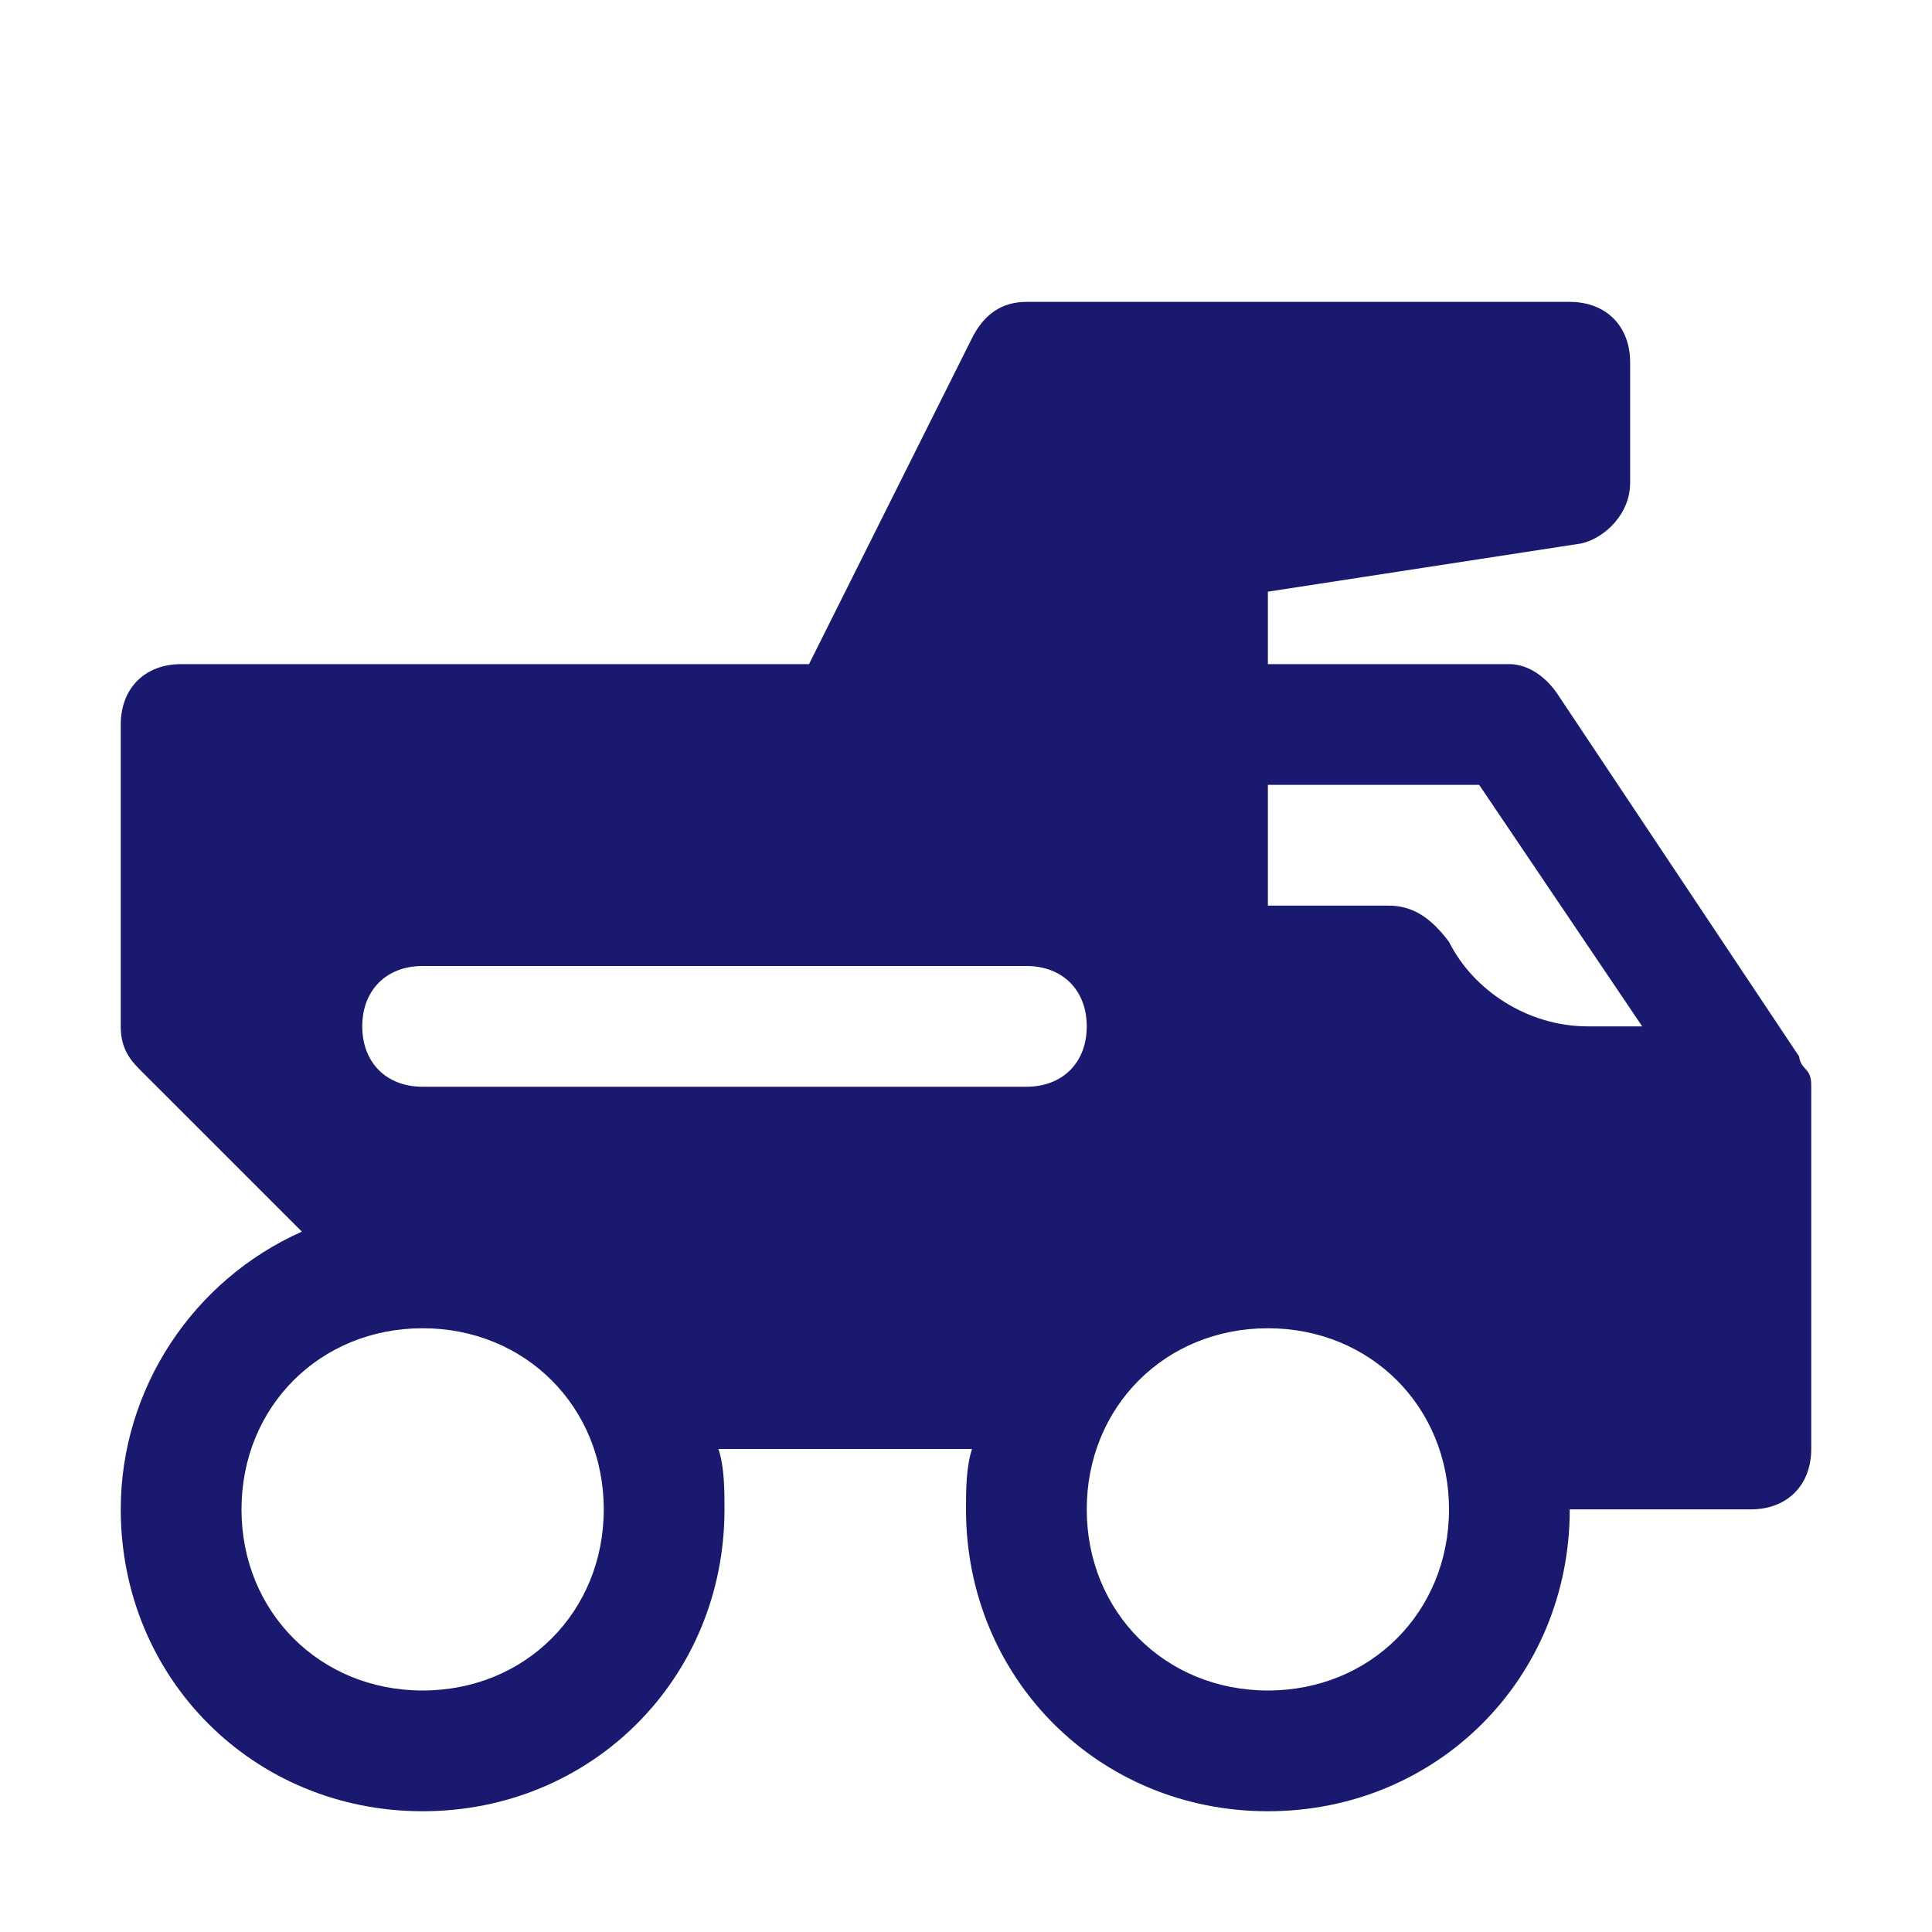
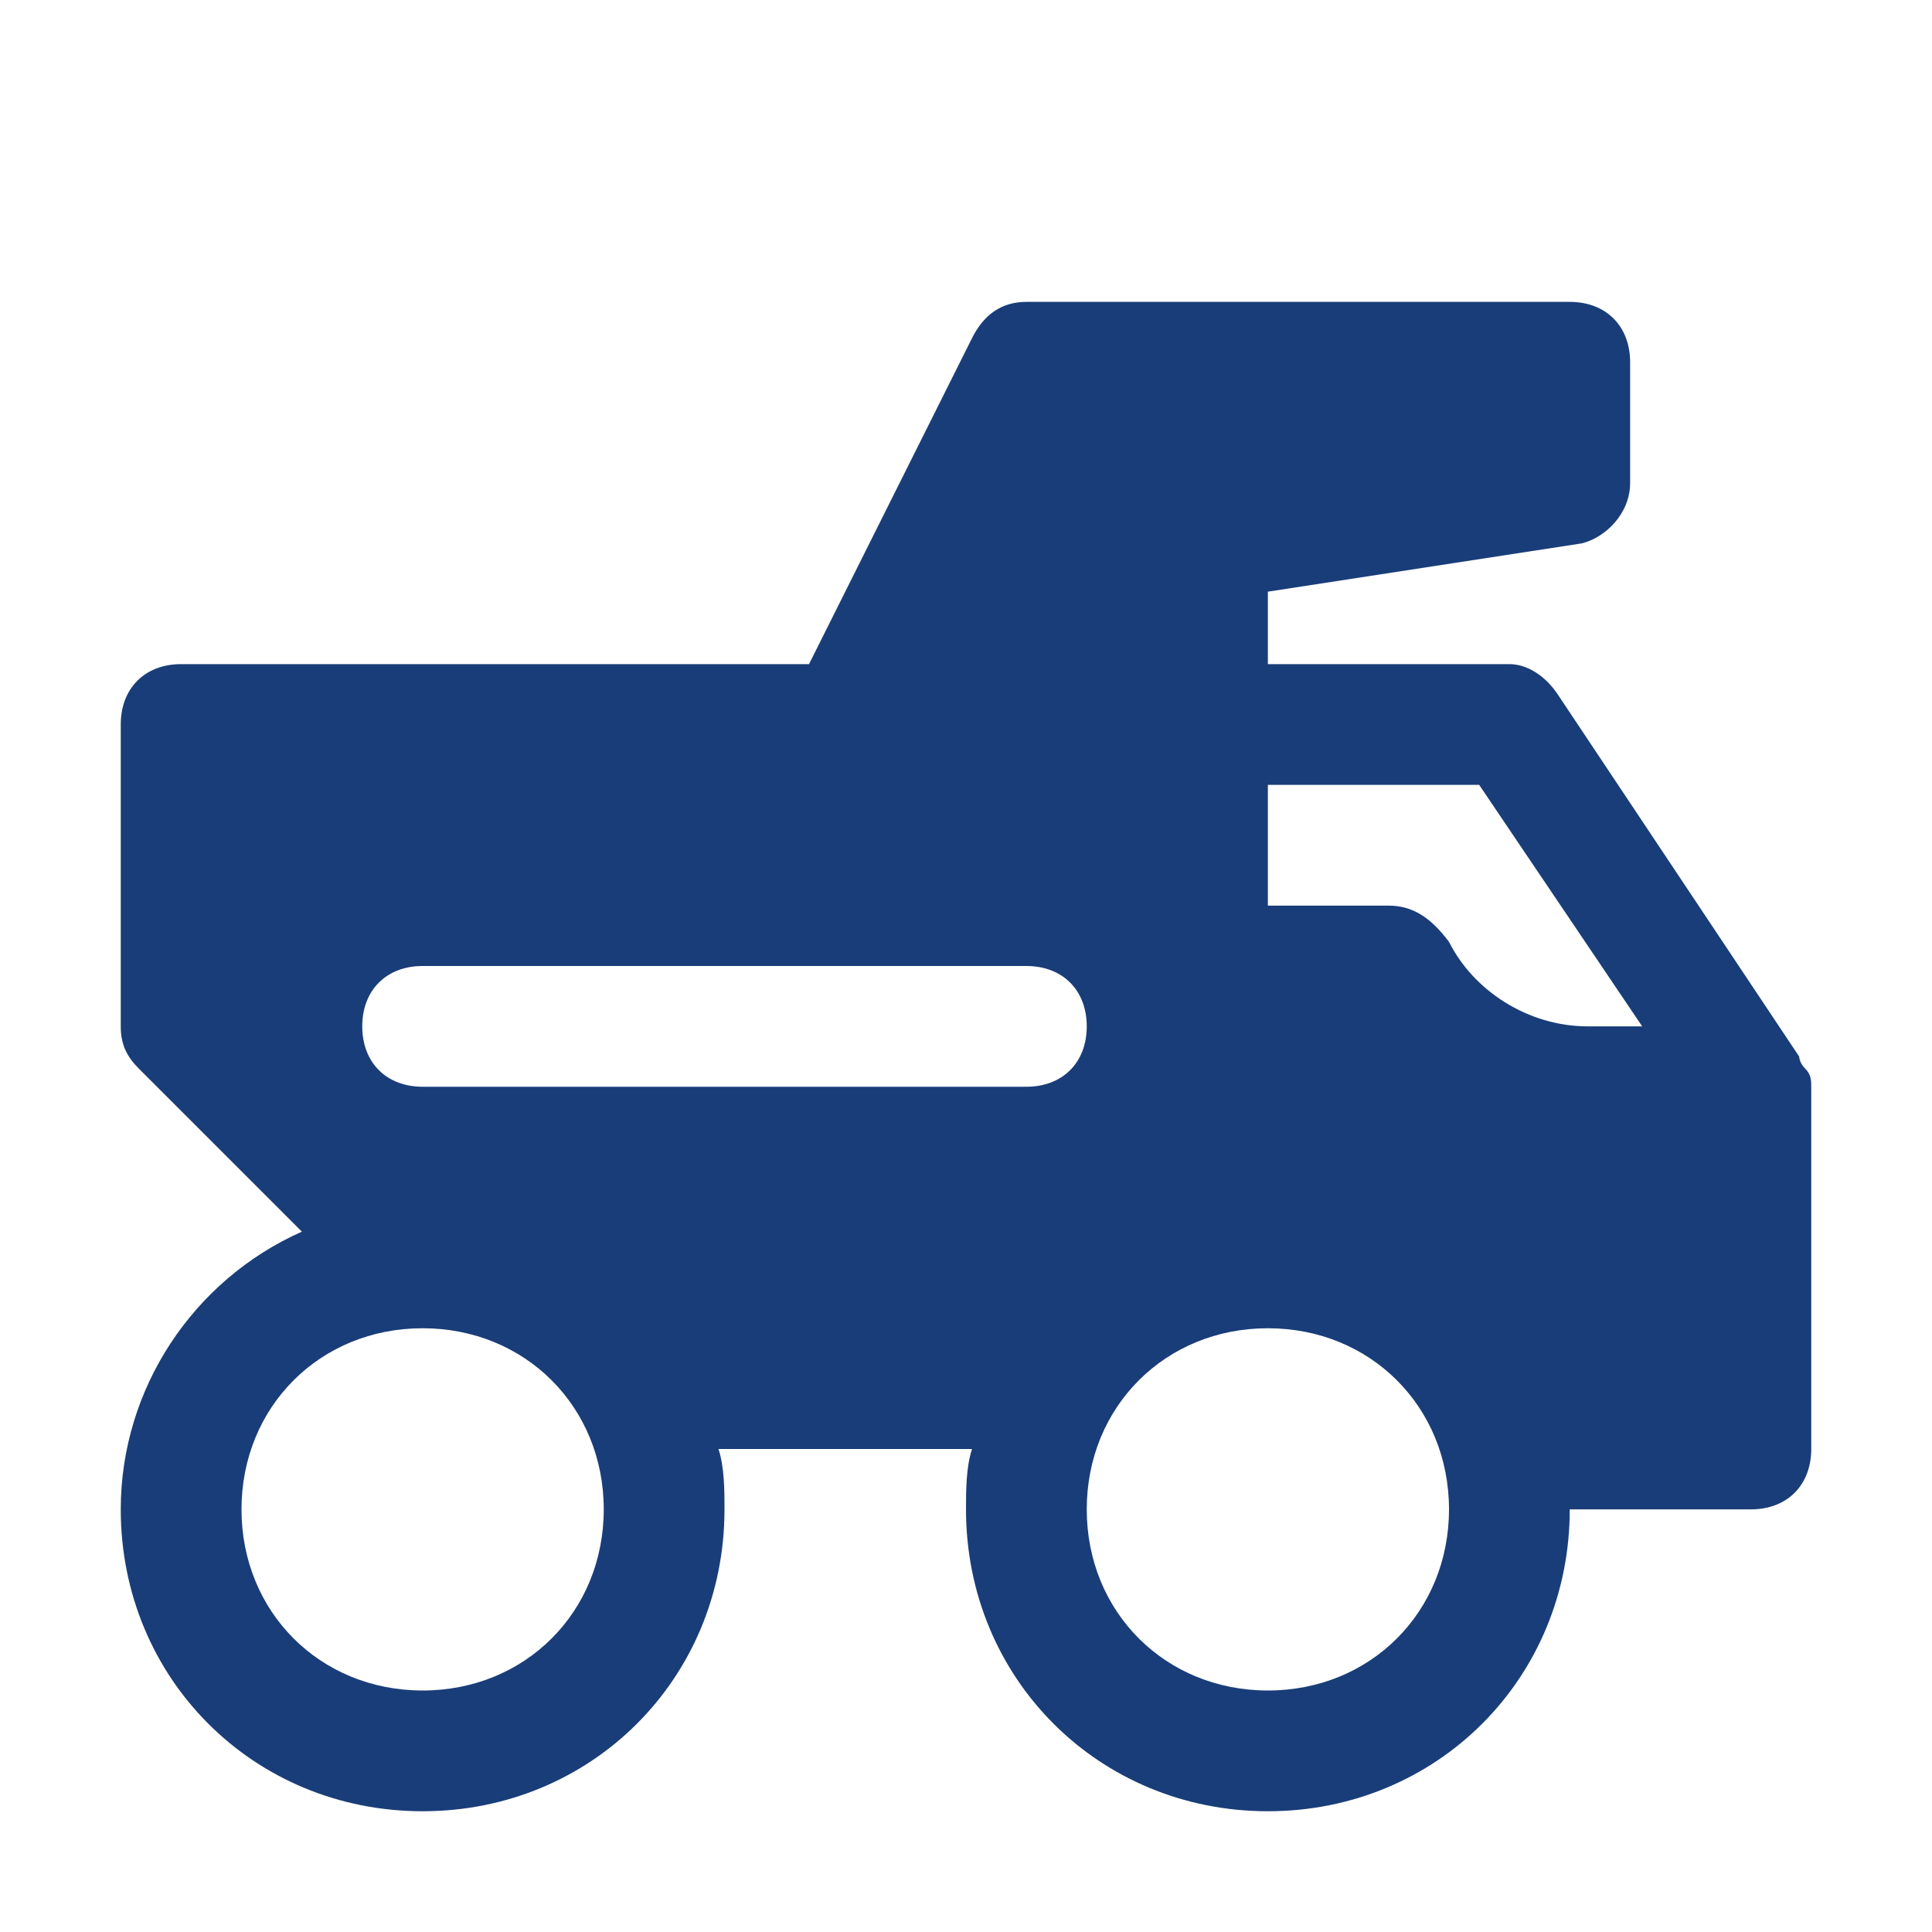
- <svg xmlns="http://www.w3.org/2000/svg" fill="#191970" id="Icons" style="enable-background:new 0 0 32 32;" version="1.1" viewBox="0 0 32 32" xml:space="preserve">
+ <svg xmlns="http://www.w3.org/2000/svg" fill="#193d78" id="Icons" style="enable-background:new 0 0 32 32;" version="1.1" viewBox="0 0 32 32" xml:space="preserve">
  <path d="M29.9,17.7C29.9,17.6,29.9,17.6,29.9,17.7c-0.1-0.1-0.1-0.2-0.1-0.2l-4-6C25.6,11.2,25.3,11,25,11h-4V9.8L26.2,9  C26.6,8.9,27,8.5,27,8V6c0-0.6-0.4-1-1-1h-9c-0.4,0-0.7,0.2-0.9,0.6L13.4,11H3c-0.6,0-1,0.4-1,1v5c0,0.3,0.1,0.5,0.3,0.7L5,20.4  C3.2,21.2,2,23,2,25c0,2.8,2.2,5,5,5s5-2.2,5-5c0-0.3,0-0.7-0.1-1h4.2C16,24.3,16,24.7,16,25c0,2.8,2.2,5,5,5s5-2.2,5-5h3  c0.6,0,1-0.4,1-1v-6C30,17.9,30,17.8,29.9,17.7z M21,13h3.5l2.7,4h-0.9c-1,0-1.9-0.6-2.3-1.4C23.7,15.2,23.4,15,23,15h-2V13z M7,28  c-1.7,0-3-1.3-3-3s1.3-3,3-3s3,1.3,3,3S8.7,28,7,28z M17,18H7c-0.6,0-1-0.4-1-1s0.4-1,1-1h10c0.6,0,1,0.4,1,1S17.6,18,17,18z M21,28  c-1.7,0-3-1.3-3-3s1.3-3,3-3s3,1.3,3,3S22.7,28,21,28z" />
</svg>
